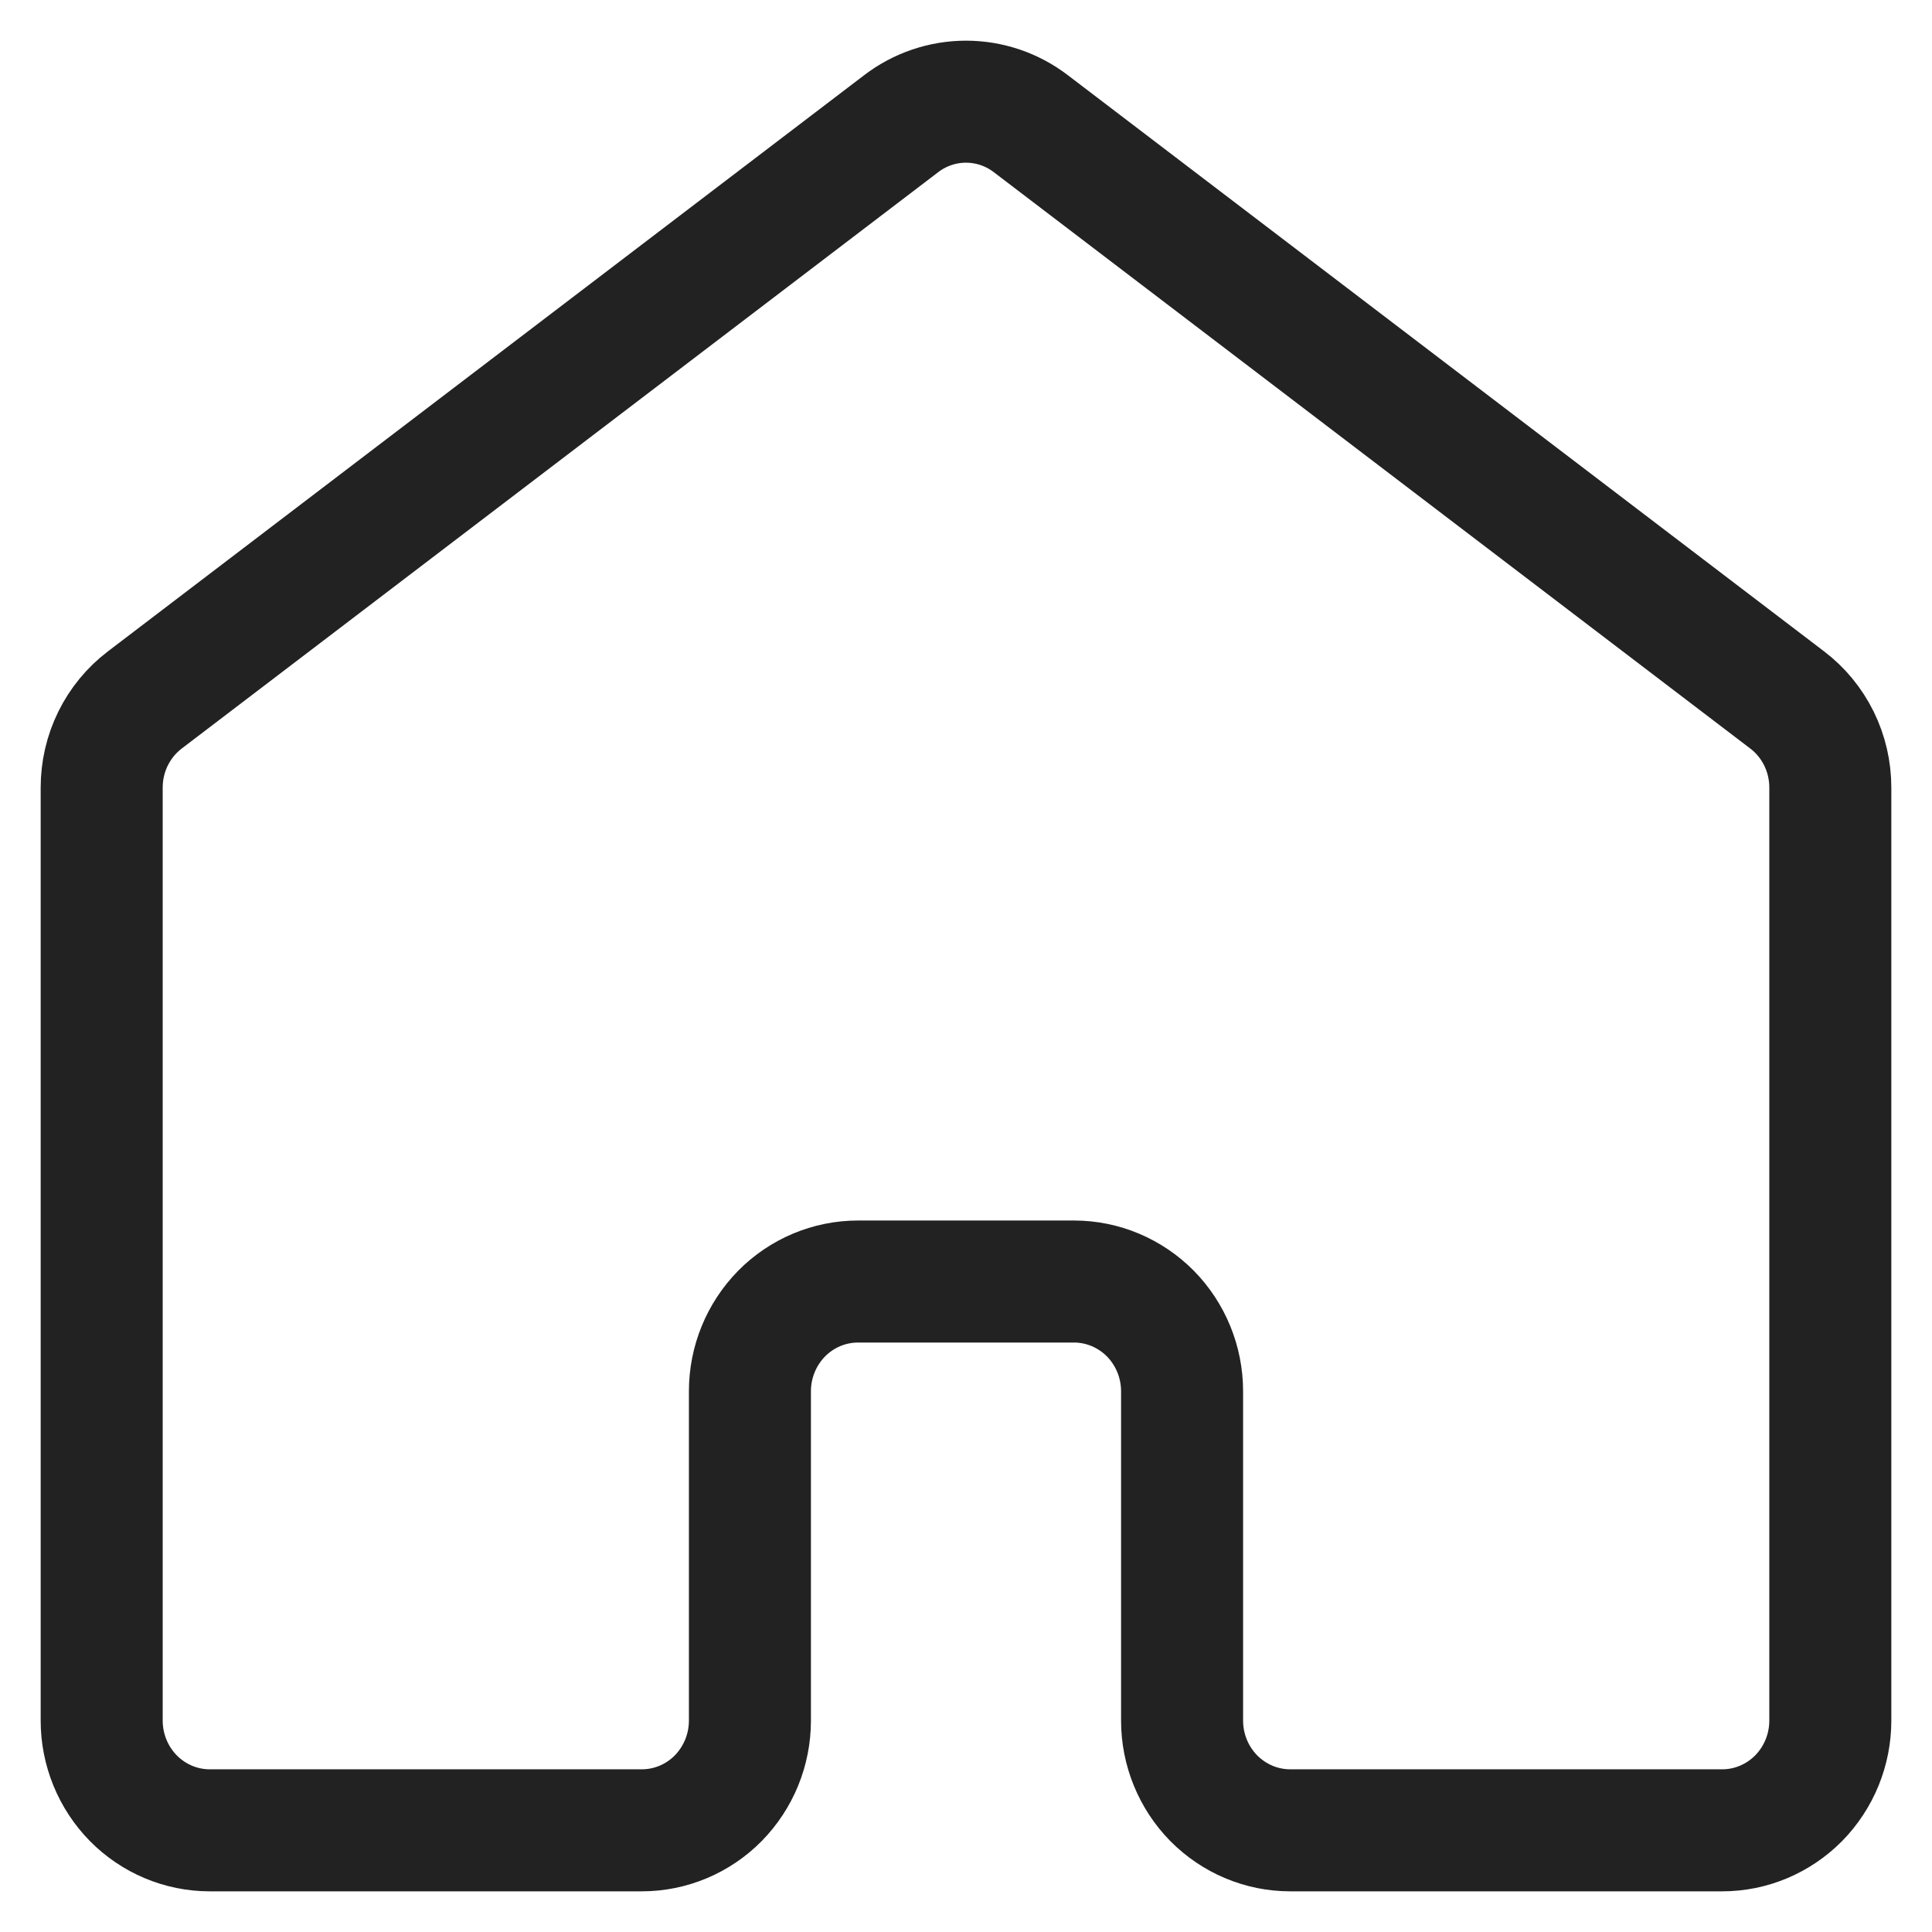
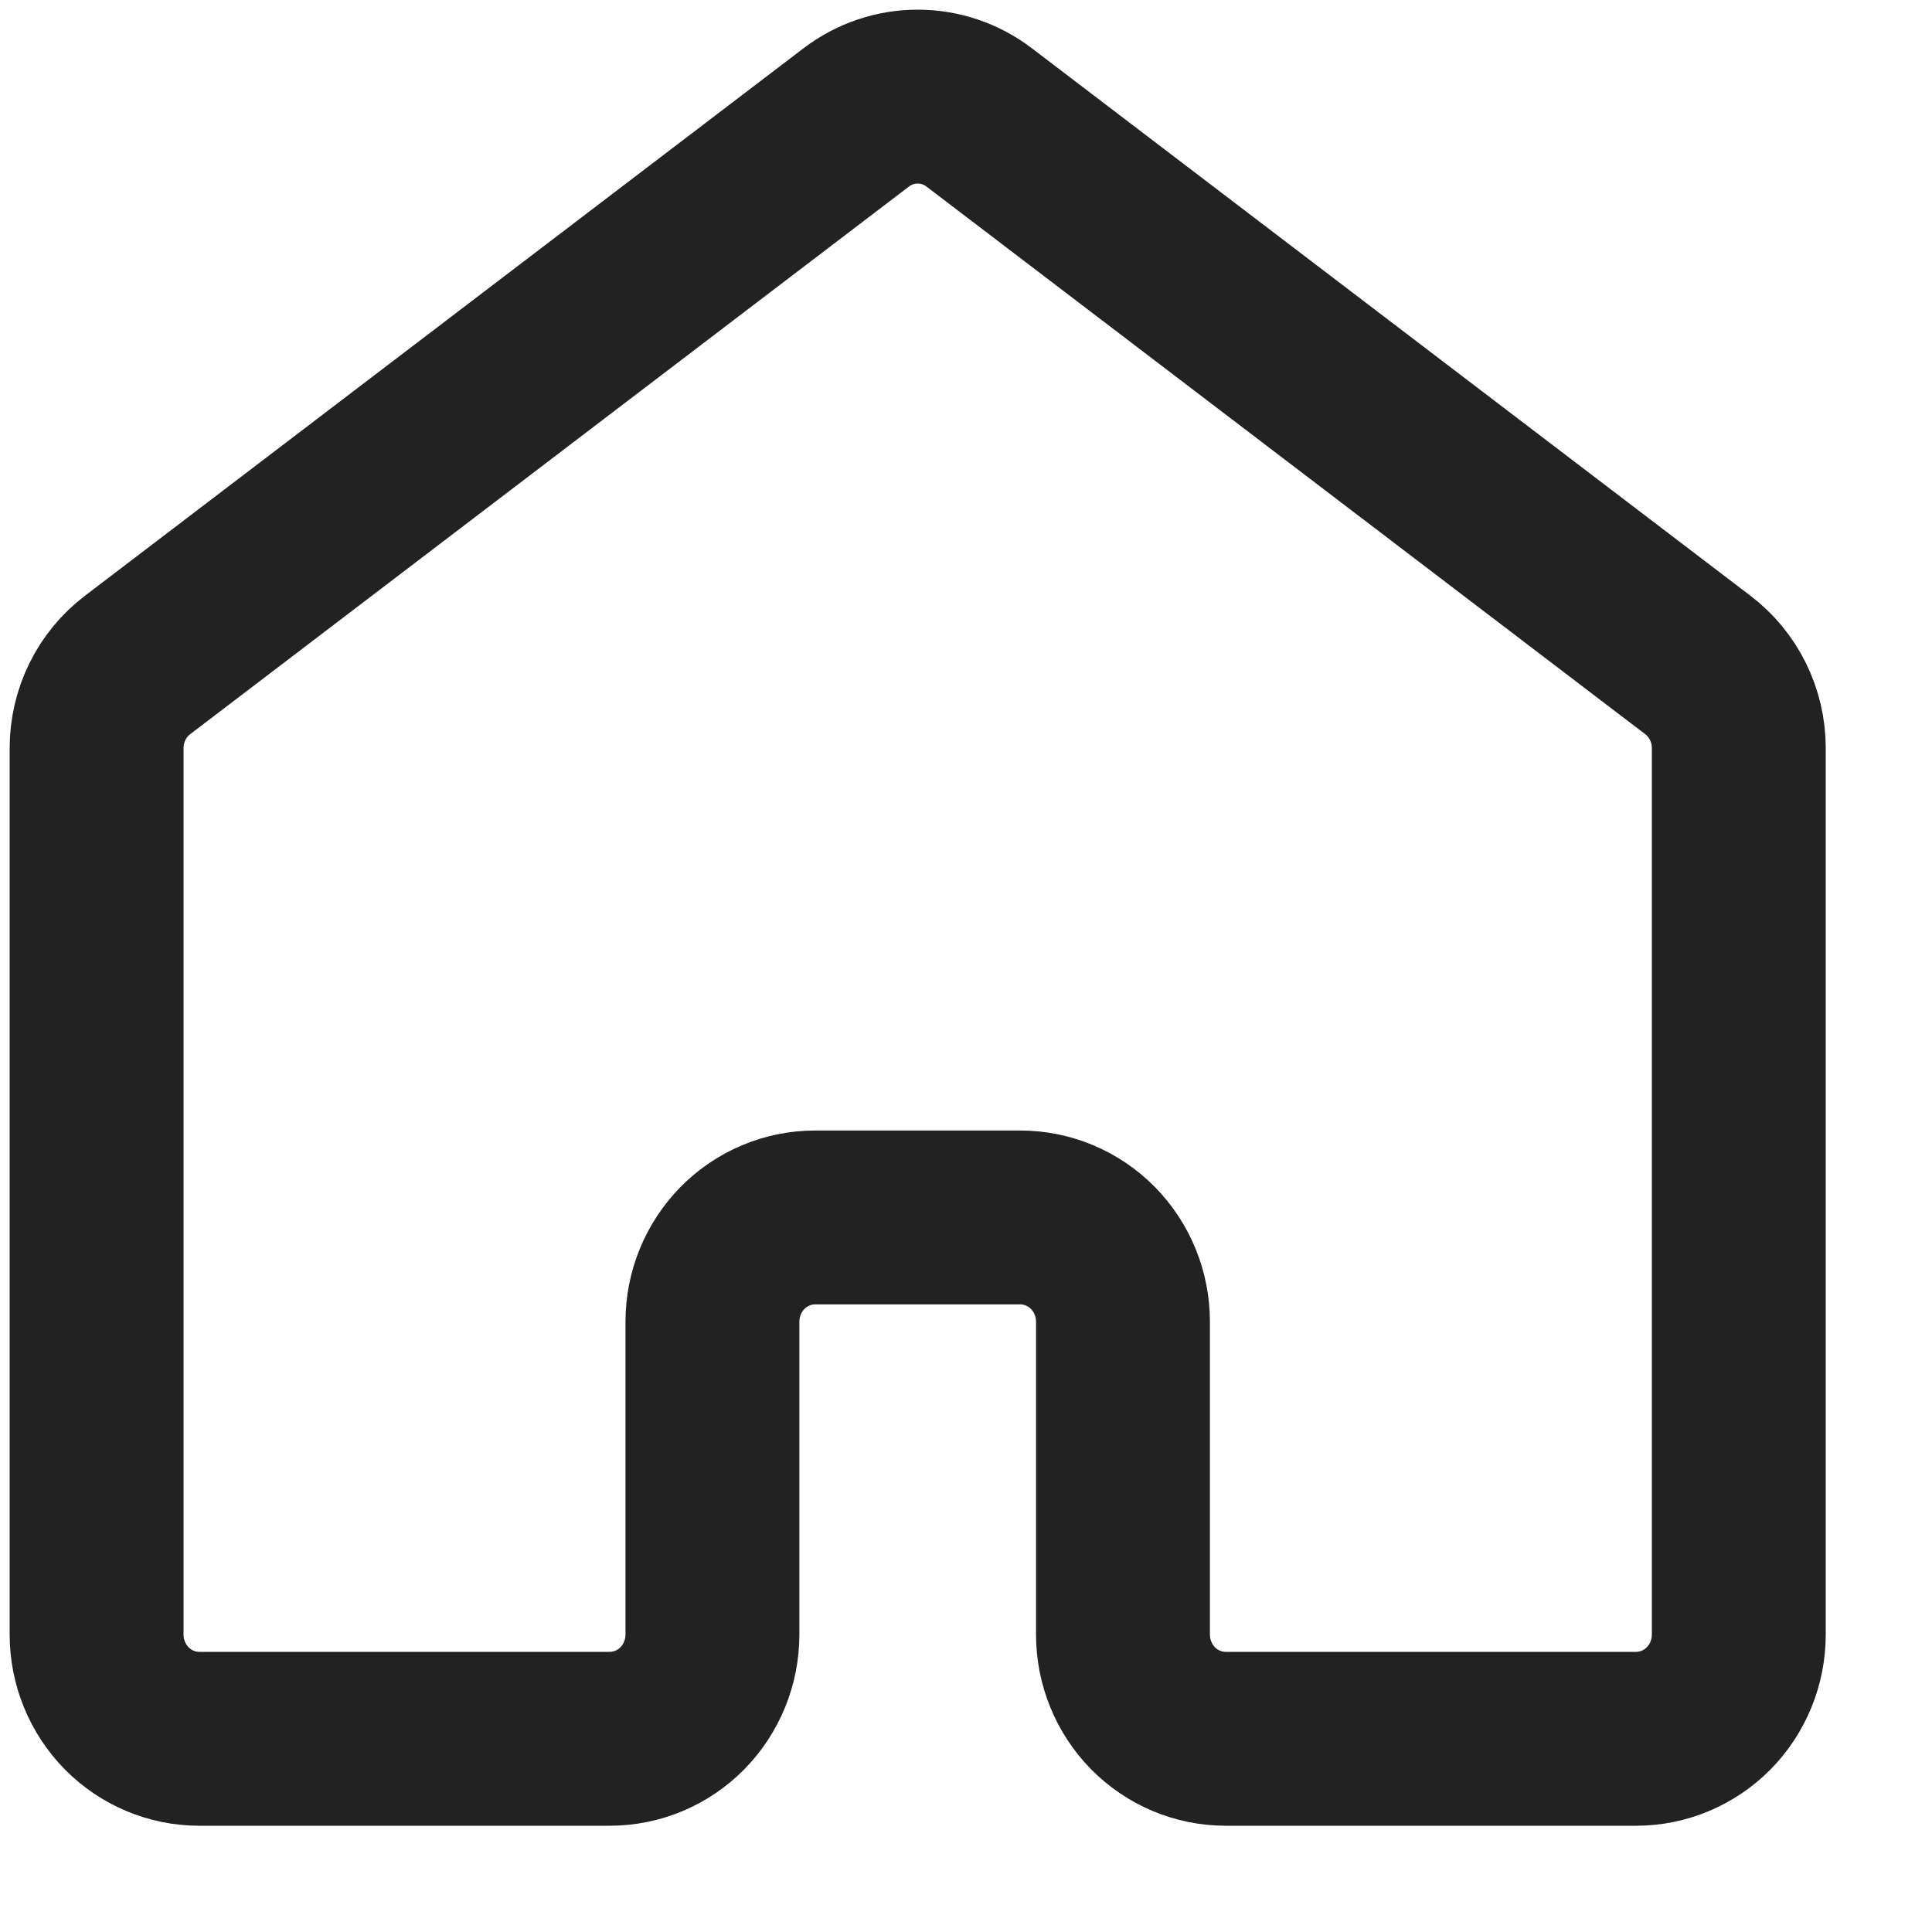
- <svg xmlns="http://www.w3.org/2000/svg" width="19" height="19" viewBox="0 0 19 19" fill="none">
-   <path id="Vector" d="M18 16.921V7.746C18 7.578 17.962 7.413 17.888 7.263C17.814 7.113 17.707 6.983 17.575 6.883L10.137 1.216C9.954 1.076 9.73 1 9.5 1C9.27 1 9.046 1.076 8.863 1.216L1.425 6.883C1.293 6.983 1.186 7.113 1.112 7.263C1.038 7.413 1 7.578 1 7.746V16.921C1 17.207 1.112 17.481 1.311 17.684C1.51 17.886 1.781 18 2.062 18H6.312C6.594 18 6.865 17.886 7.064 17.684C7.263 17.481 7.375 17.207 7.375 16.921V13.682C7.375 13.396 7.487 13.122 7.686 12.919C7.885 12.717 8.156 12.603 8.438 12.603H10.562C10.844 12.603 11.114 12.717 11.314 12.919C11.513 13.122 11.625 13.396 11.625 13.682V16.921C11.625 17.207 11.737 17.481 11.936 17.684C12.136 17.886 12.406 18 12.688 18H16.938C17.219 18 17.489 17.886 17.689 17.684C17.888 17.481 18 17.207 18 16.921Z" stroke="#222222" stroke-width="1.2" stroke-linecap="round" stroke-linejoin="round" />
+ <svg xmlns="http://www.w3.org/2000/svg" width="17" height="17" viewBox="0 0 20 20" fill="none">
+   <path id="Vector" d="M18 16.921V7.746C18 7.578 17.962 7.413 17.888 7.263C17.814 7.113 17.707 6.983 17.575 6.883L10.137 1.216C9.954 1.076 9.73 1 9.5 1C9.27 1 9.046 1.076 8.863 1.216L1.425 6.883C1.293 6.983 1.186 7.113 1.112 7.263C1.038 7.413 1 7.578 1 7.746V16.921C1 17.207 1.112 17.481 1.311 17.684C1.51 17.886 1.781 18 2.062 18H6.312C6.594 18 6.865 17.886 7.064 17.684C7.263 17.481 7.375 17.207 7.375 16.921V13.682C7.375 13.396 7.487 13.122 7.686 12.919C7.885 12.717 8.156 12.603 8.438 12.603H10.562C10.844 12.603 11.114 12.717 11.314 12.919C11.513 13.122 11.625 13.396 11.625 13.682V16.921C11.625 17.207 11.737 17.481 11.936 17.684C12.136 17.886 12.406 18 12.688 18H16.938C17.219 18 17.489 17.886 17.689 17.684C17.888 17.481 18 17.207 18 16.921Z" stroke="#222222" stroke-width="1.8" stroke-linecap="round" stroke-linejoin="round" />
</svg>
